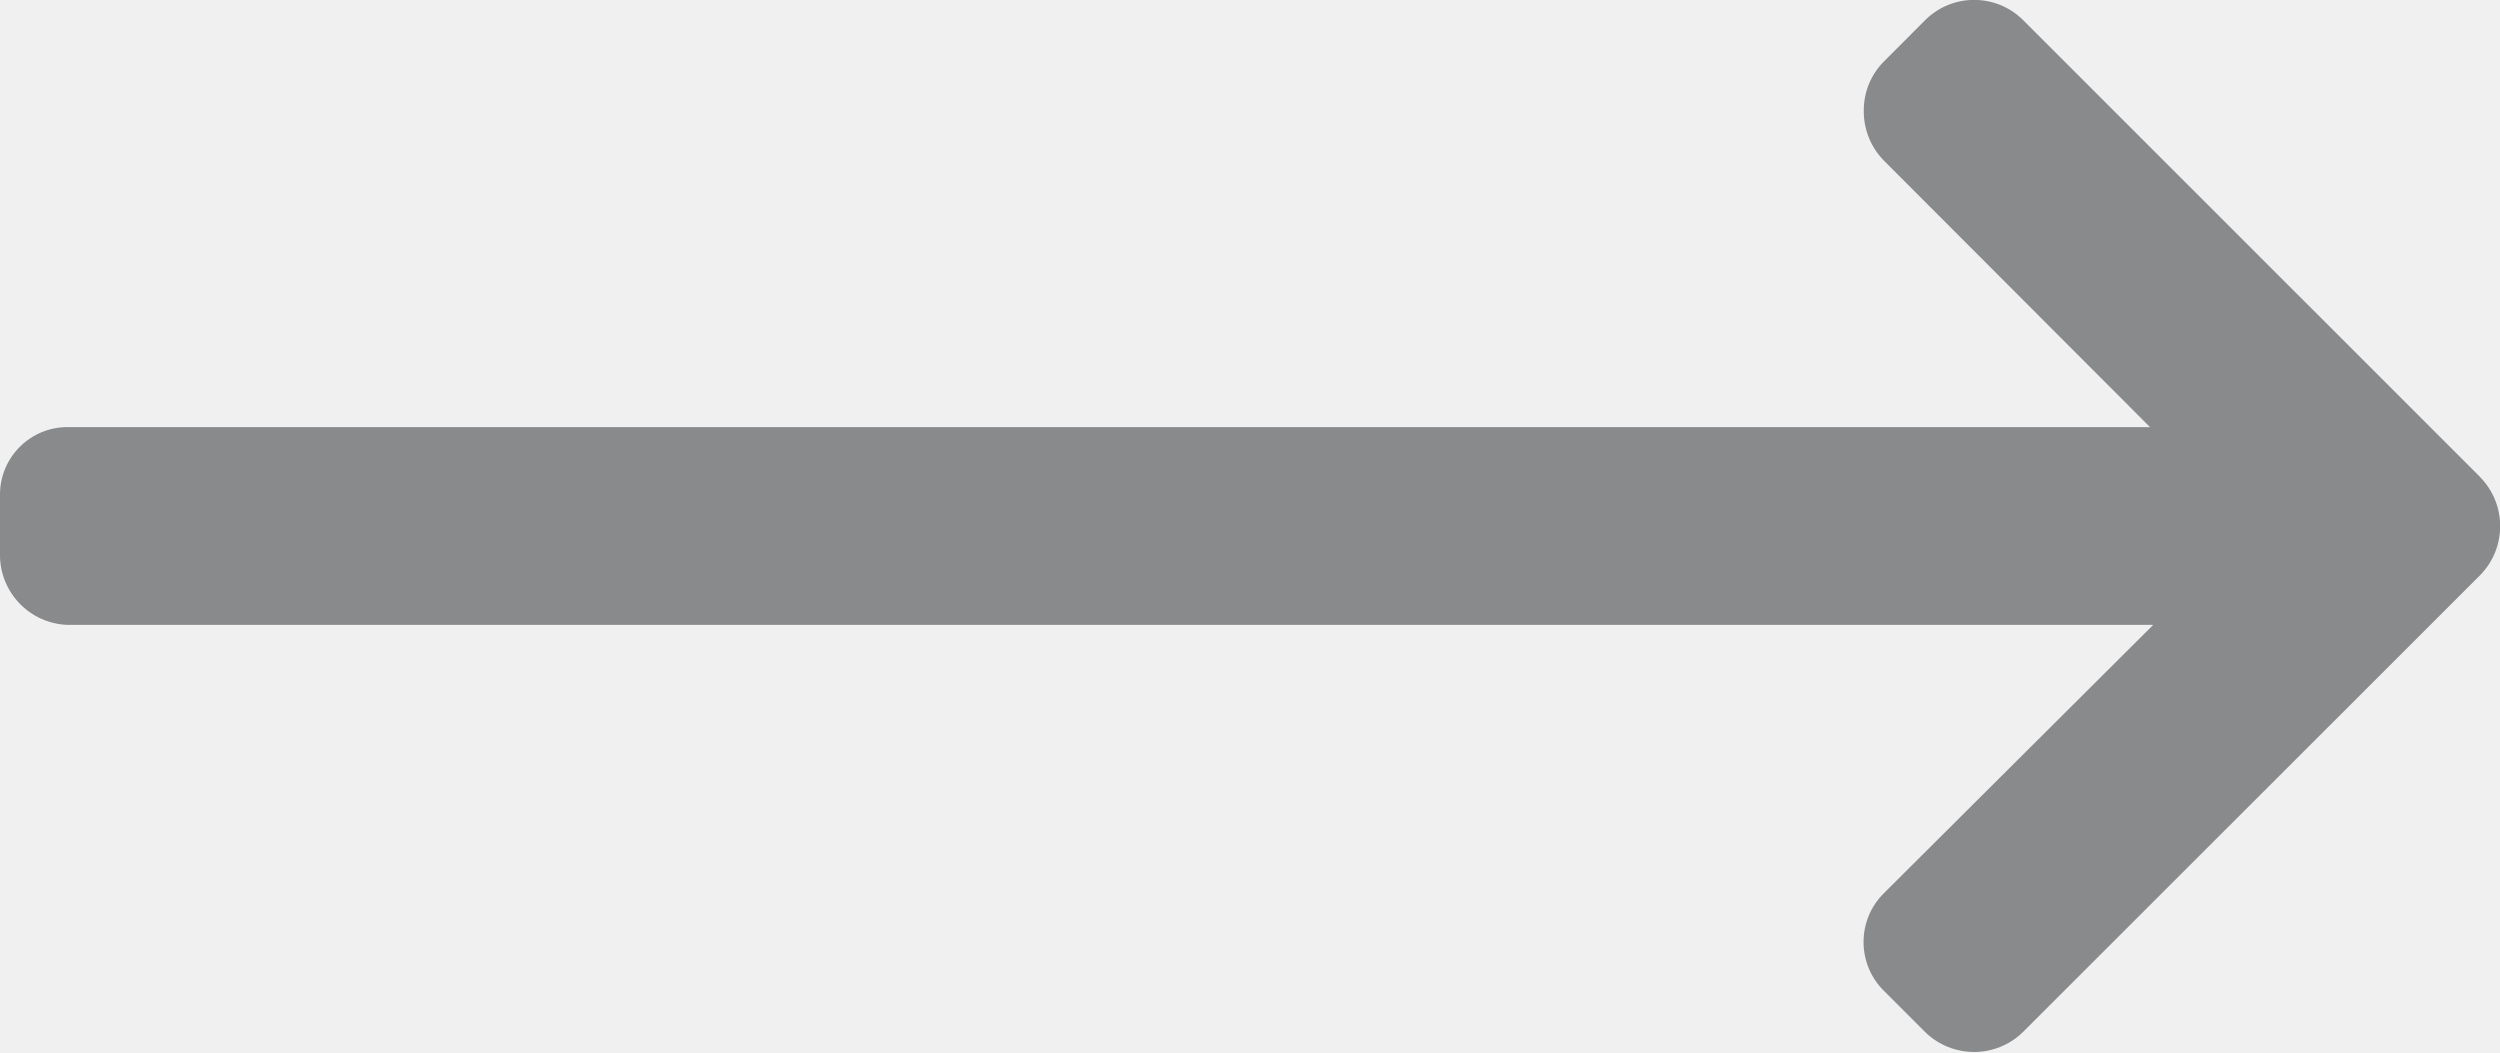
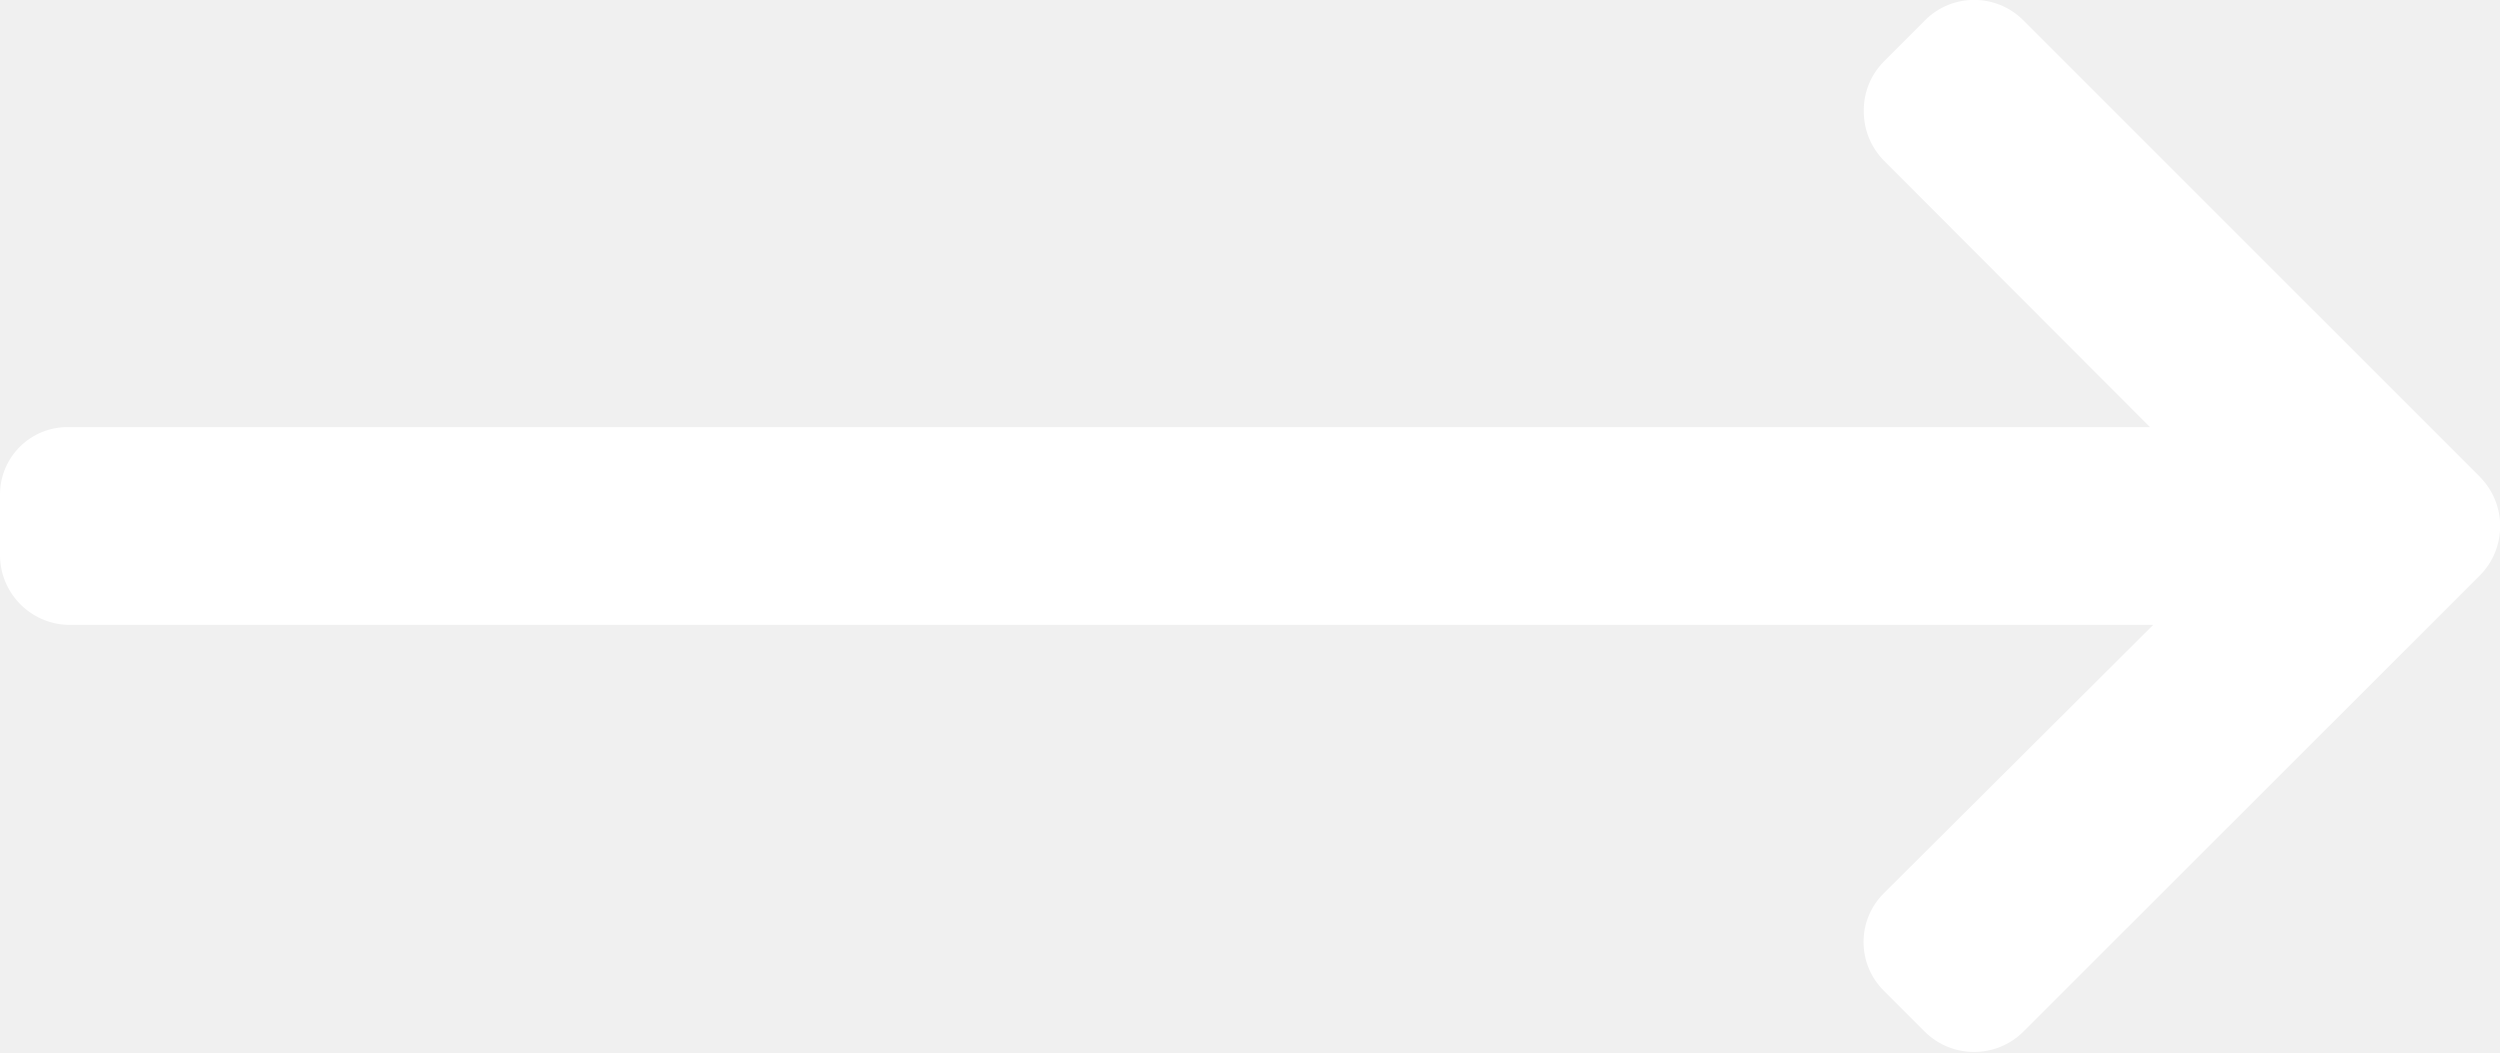
<svg xmlns="http://www.w3.org/2000/svg" class="benefits__item__icon" width="25" height="10.522" viewBox="0 0 25 10.522">
-   <path id="Path_1082" d="M24.8,4.768,20.231.2a.694.694,0,0,0-.979,0l-.414.415a.688.688,0,0,0-.2.489.7.7,0,0,0,.2.5L21.5,4.27H.683A.675.675,0,0,0,0,4.937v.6a.7.7,0,0,0,.683.711H21.532L18.837,8.933a.687.687,0,0,0,0,.972l.414.414a.7.7,0,0,0,.979,0L24.8,5.752a.7.7,0,0,0,0-.983Z" transform="translate(0 0.001)" fill="rgba(33,37,41,0.5)" />
+   <path id="Path_1082" d="M24.8,4.768,20.231.2a.694.694,0,0,0-.979,0l-.414.415a.688.688,0,0,0-.2.489.7.7,0,0,0,.2.5L21.5,4.27H.683A.675.675,0,0,0,0,4.937v.6a.7.7,0,0,0,.683.711H21.532L18.837,8.933a.687.687,0,0,0,0,.972l.414.414a.7.7,0,0,0,.979,0L24.8,5.752a.7.7,0,0,0,0-.983Z" transform="translate(0 0.001)" fill="white" />
</svg>
